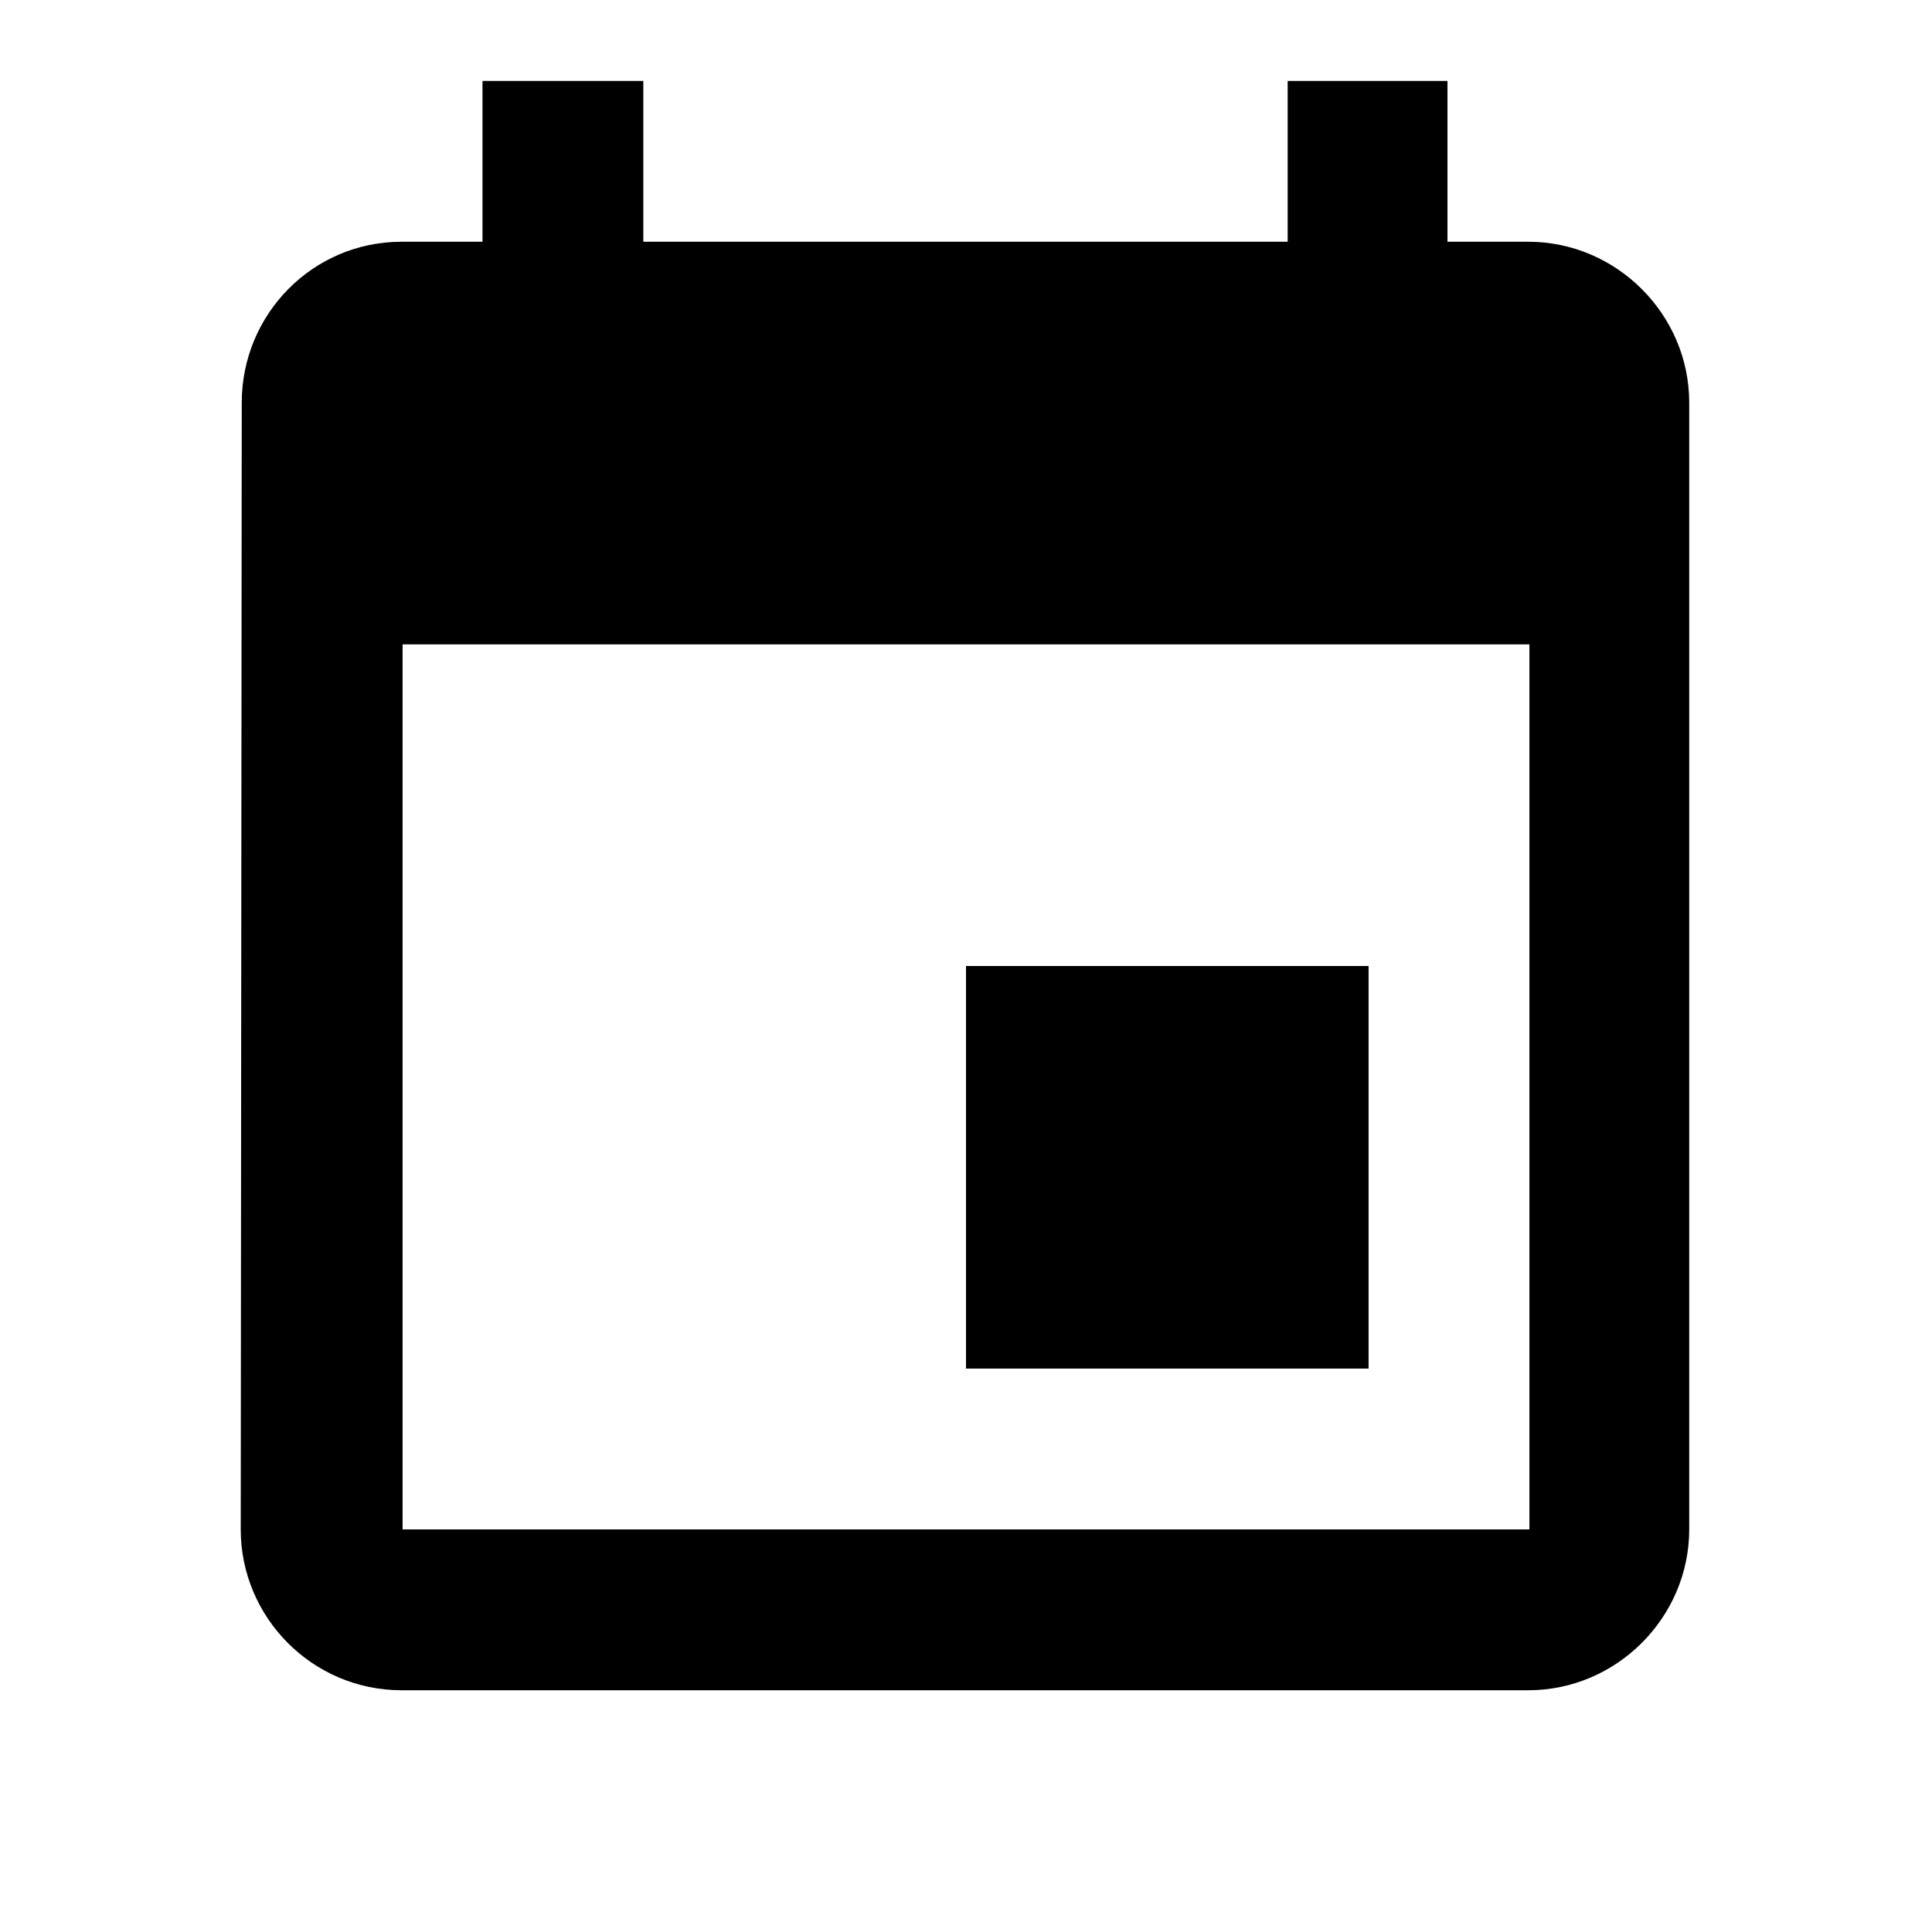
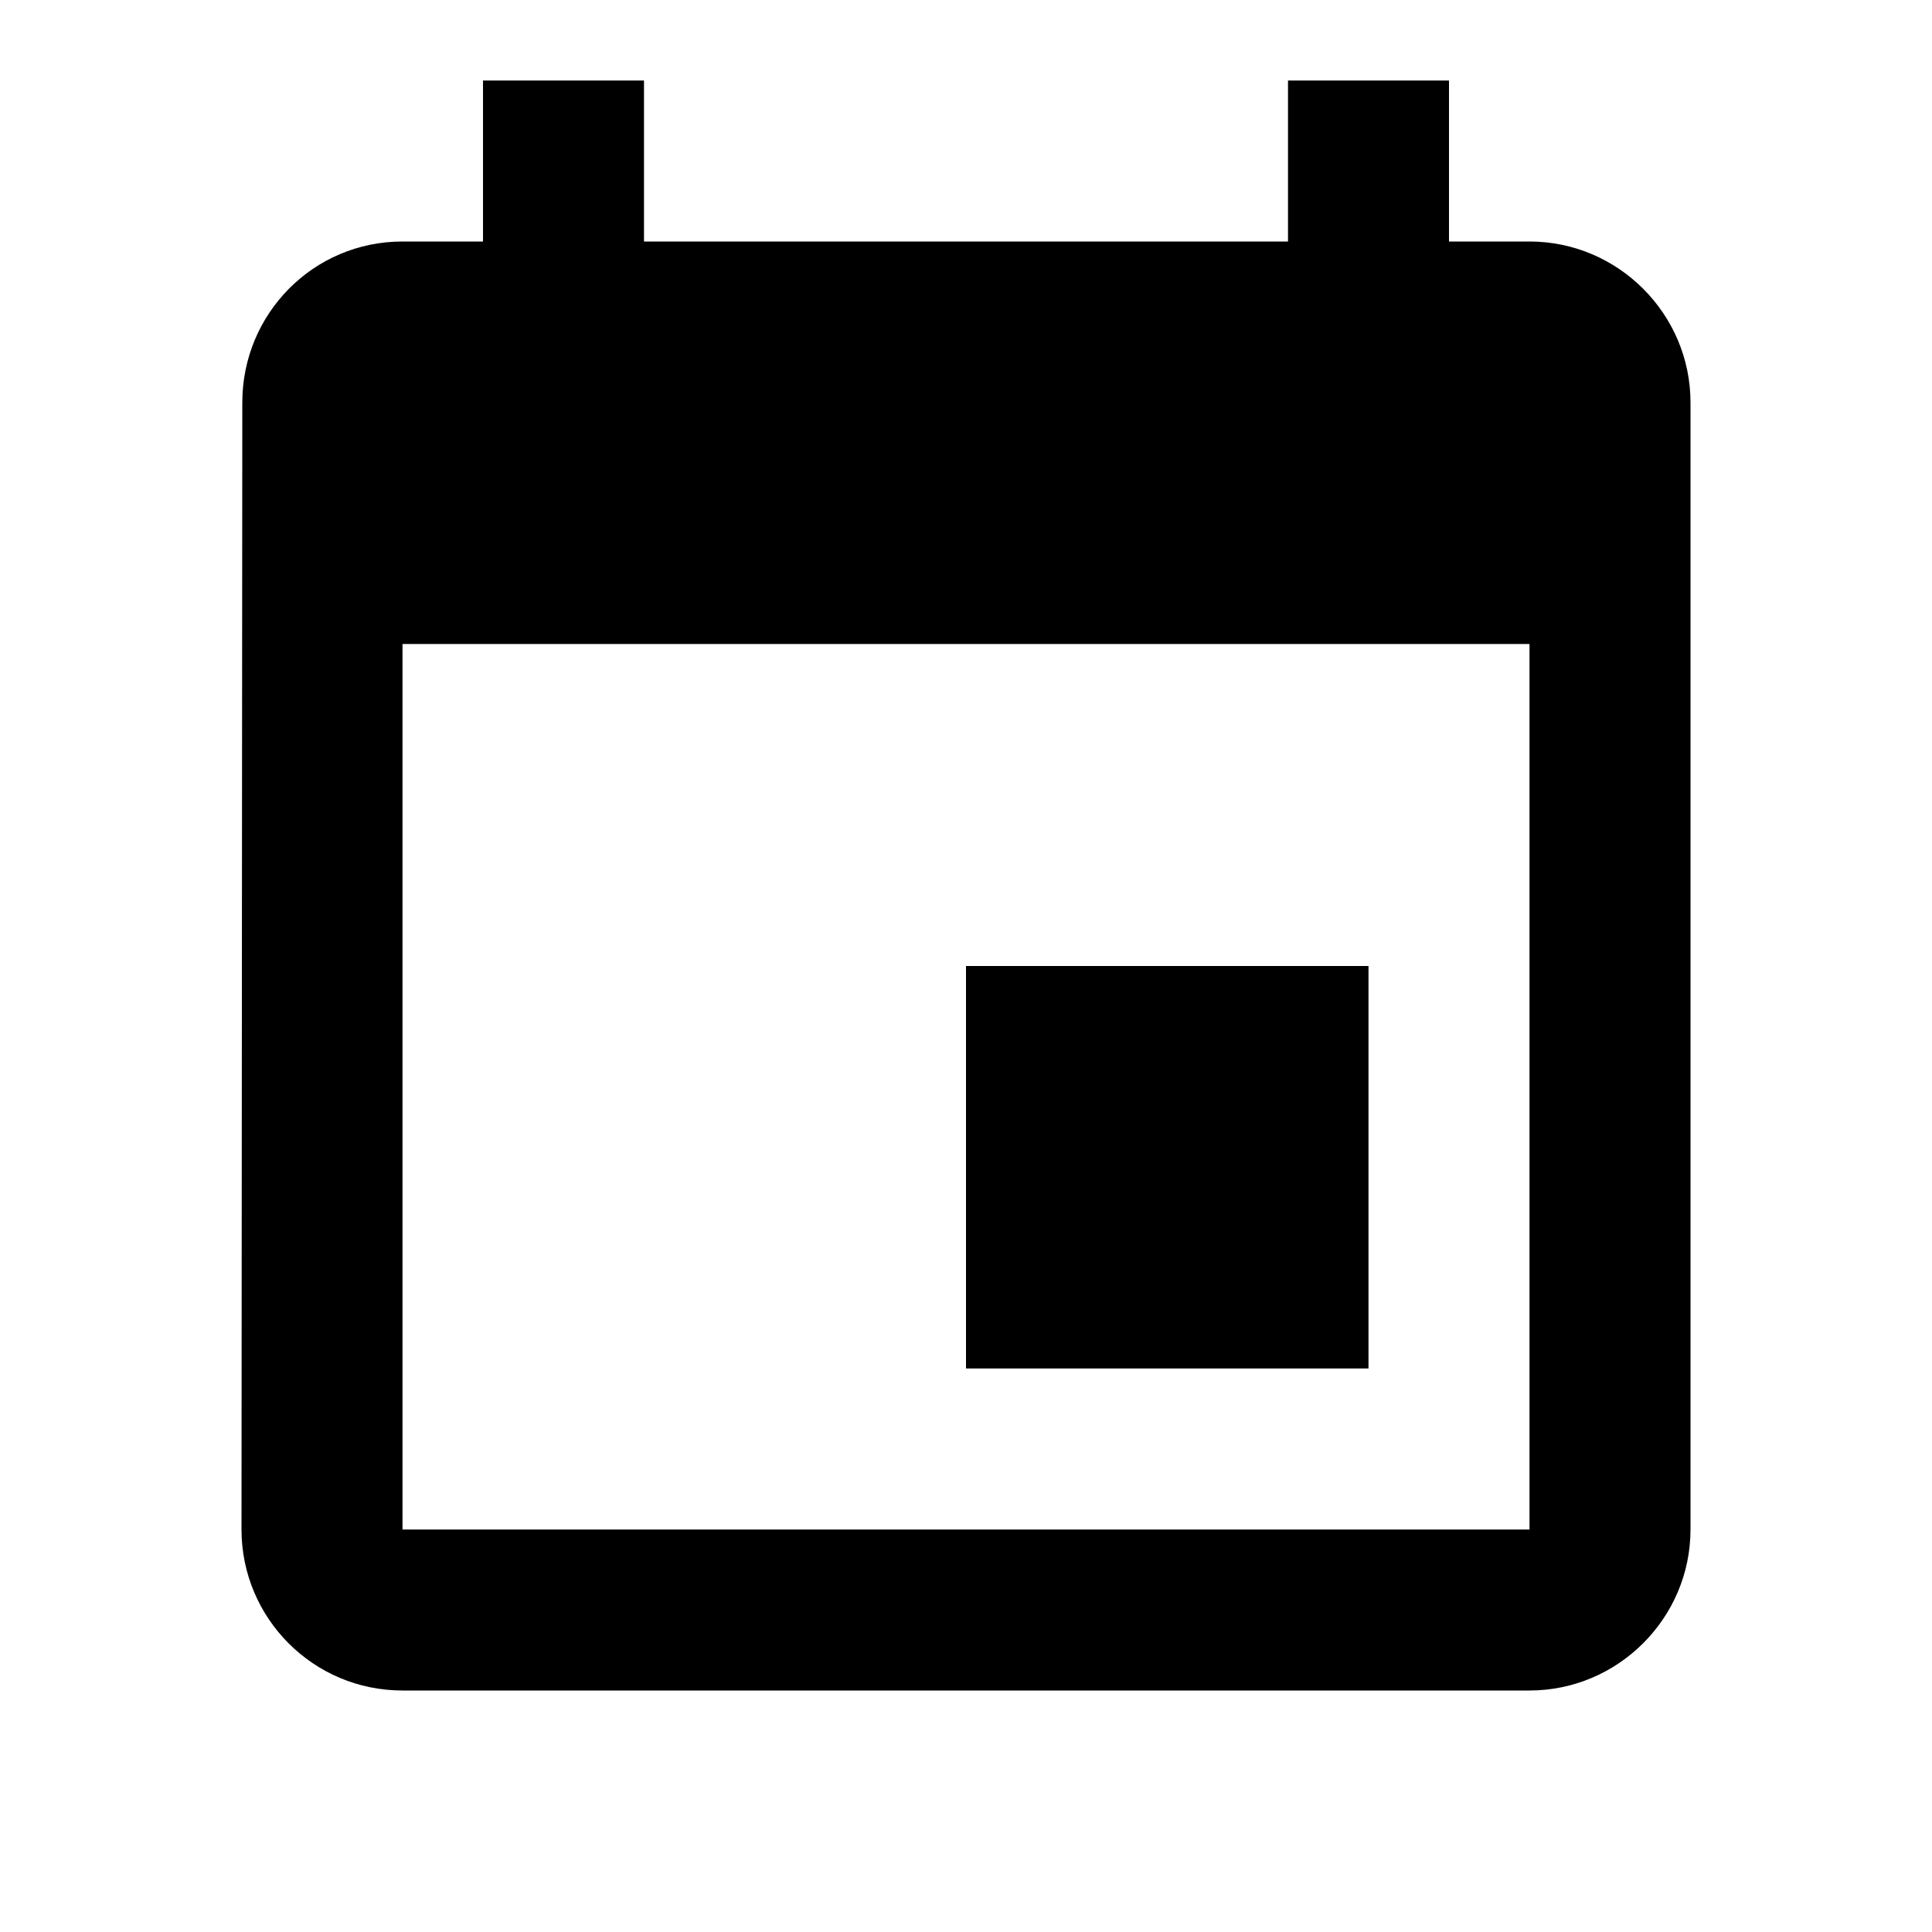
- <svg xmlns="http://www.w3.org/2000/svg" xml:space="preserve" width="6.35mm" height="6.35mm" version="1.1" style="shape-rendering:geometricPrecision; text-rendering:geometricPrecision; image-rendering:optimizeQuality; fill-rule:evenodd; clip-rule:evenodd" viewBox="0 0 18.86 18.86">
-   <defs>
-     <style type="text/css">
-    
-     .fil1 {fill:none}
-     .fil0 {fill:black}
-    
-   </style>
-   </defs>
-   <g id="Camada_x0020_1">
-     <g id="_1412969424880">
-       <path class="fil0" d="M13.36 9.43l-3.93 0 0 3.93 3.93 0 0 -3.93zm-0.79 -8.64l0 1.57 -6.29 -0 0 -1.57 -1.57 0 0 1.57 -0.79 -0c-0.87,0 -1.56,0.71 -1.56,1.57l-0.01 11c0,0.86 0.7,1.57 1.57,1.57l11 0c0.86,0 1.57,-0.71 1.57,-1.57l0 -11c0,-0.86 -0.71,-1.57 -1.57,-1.57l-0.79 0 0 -1.57 -1.57 0zm2.36 14.14l-11 0 0 -8.64 11 0 0 8.64z" />
-       <polygon class="fil1" points="-0,0 18.86,0 18.86,18.86 -0,18.86 " />
-     </g>
-   </g>
+ <svg xmlns="http://www.w3.org/2000/svg" viewBox="0 0 24 24">
+   <path d="M17 12l-5 0 0 5 5 0 0 -5zm-1 -11l0 2 -8 0 0 -2 -2 0 0 2 -1 0c-1.11,0 -1.99,0.9 -1.99,2l-0.01 14c0,1.1 0.89,2 2,2l14 0c1.1,0 2,-0.9 2,-2l0 -14c0,-1.1 -0.9,-2 -2,-2l-1 0 0 -2 -2 0zm3 18l-14 0 0 -11 14 0 0 11z" />
</svg>
